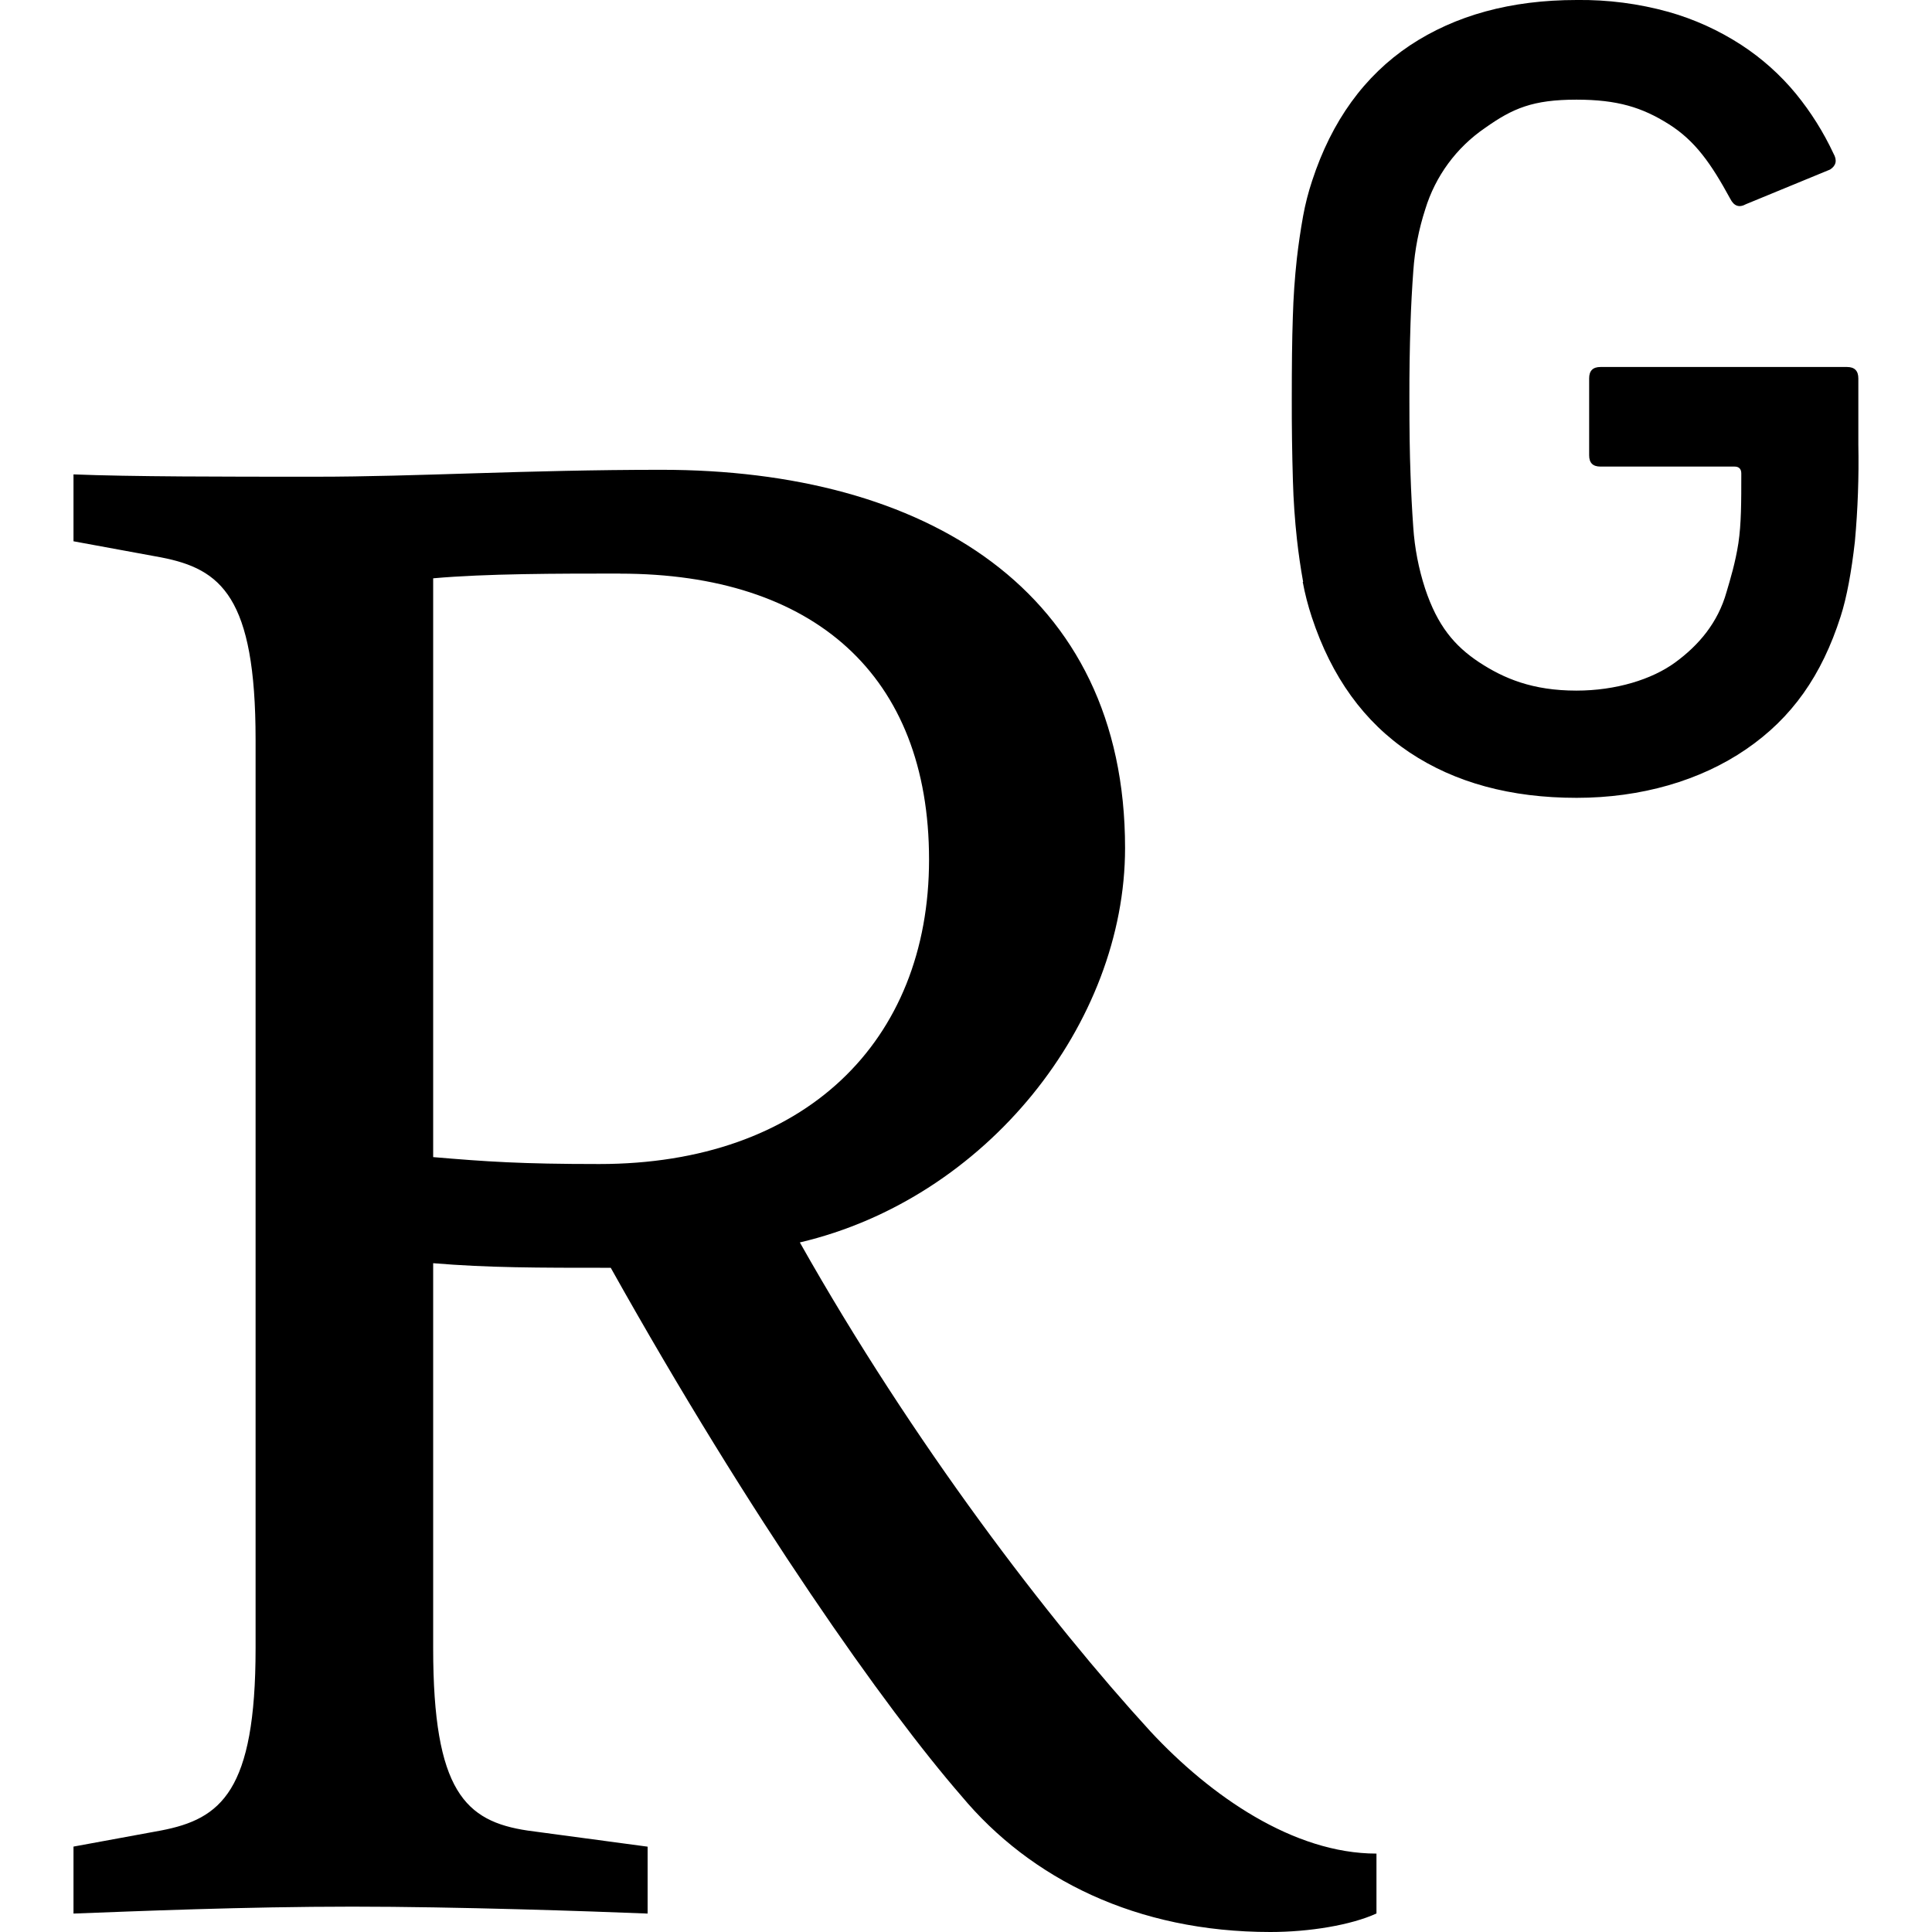
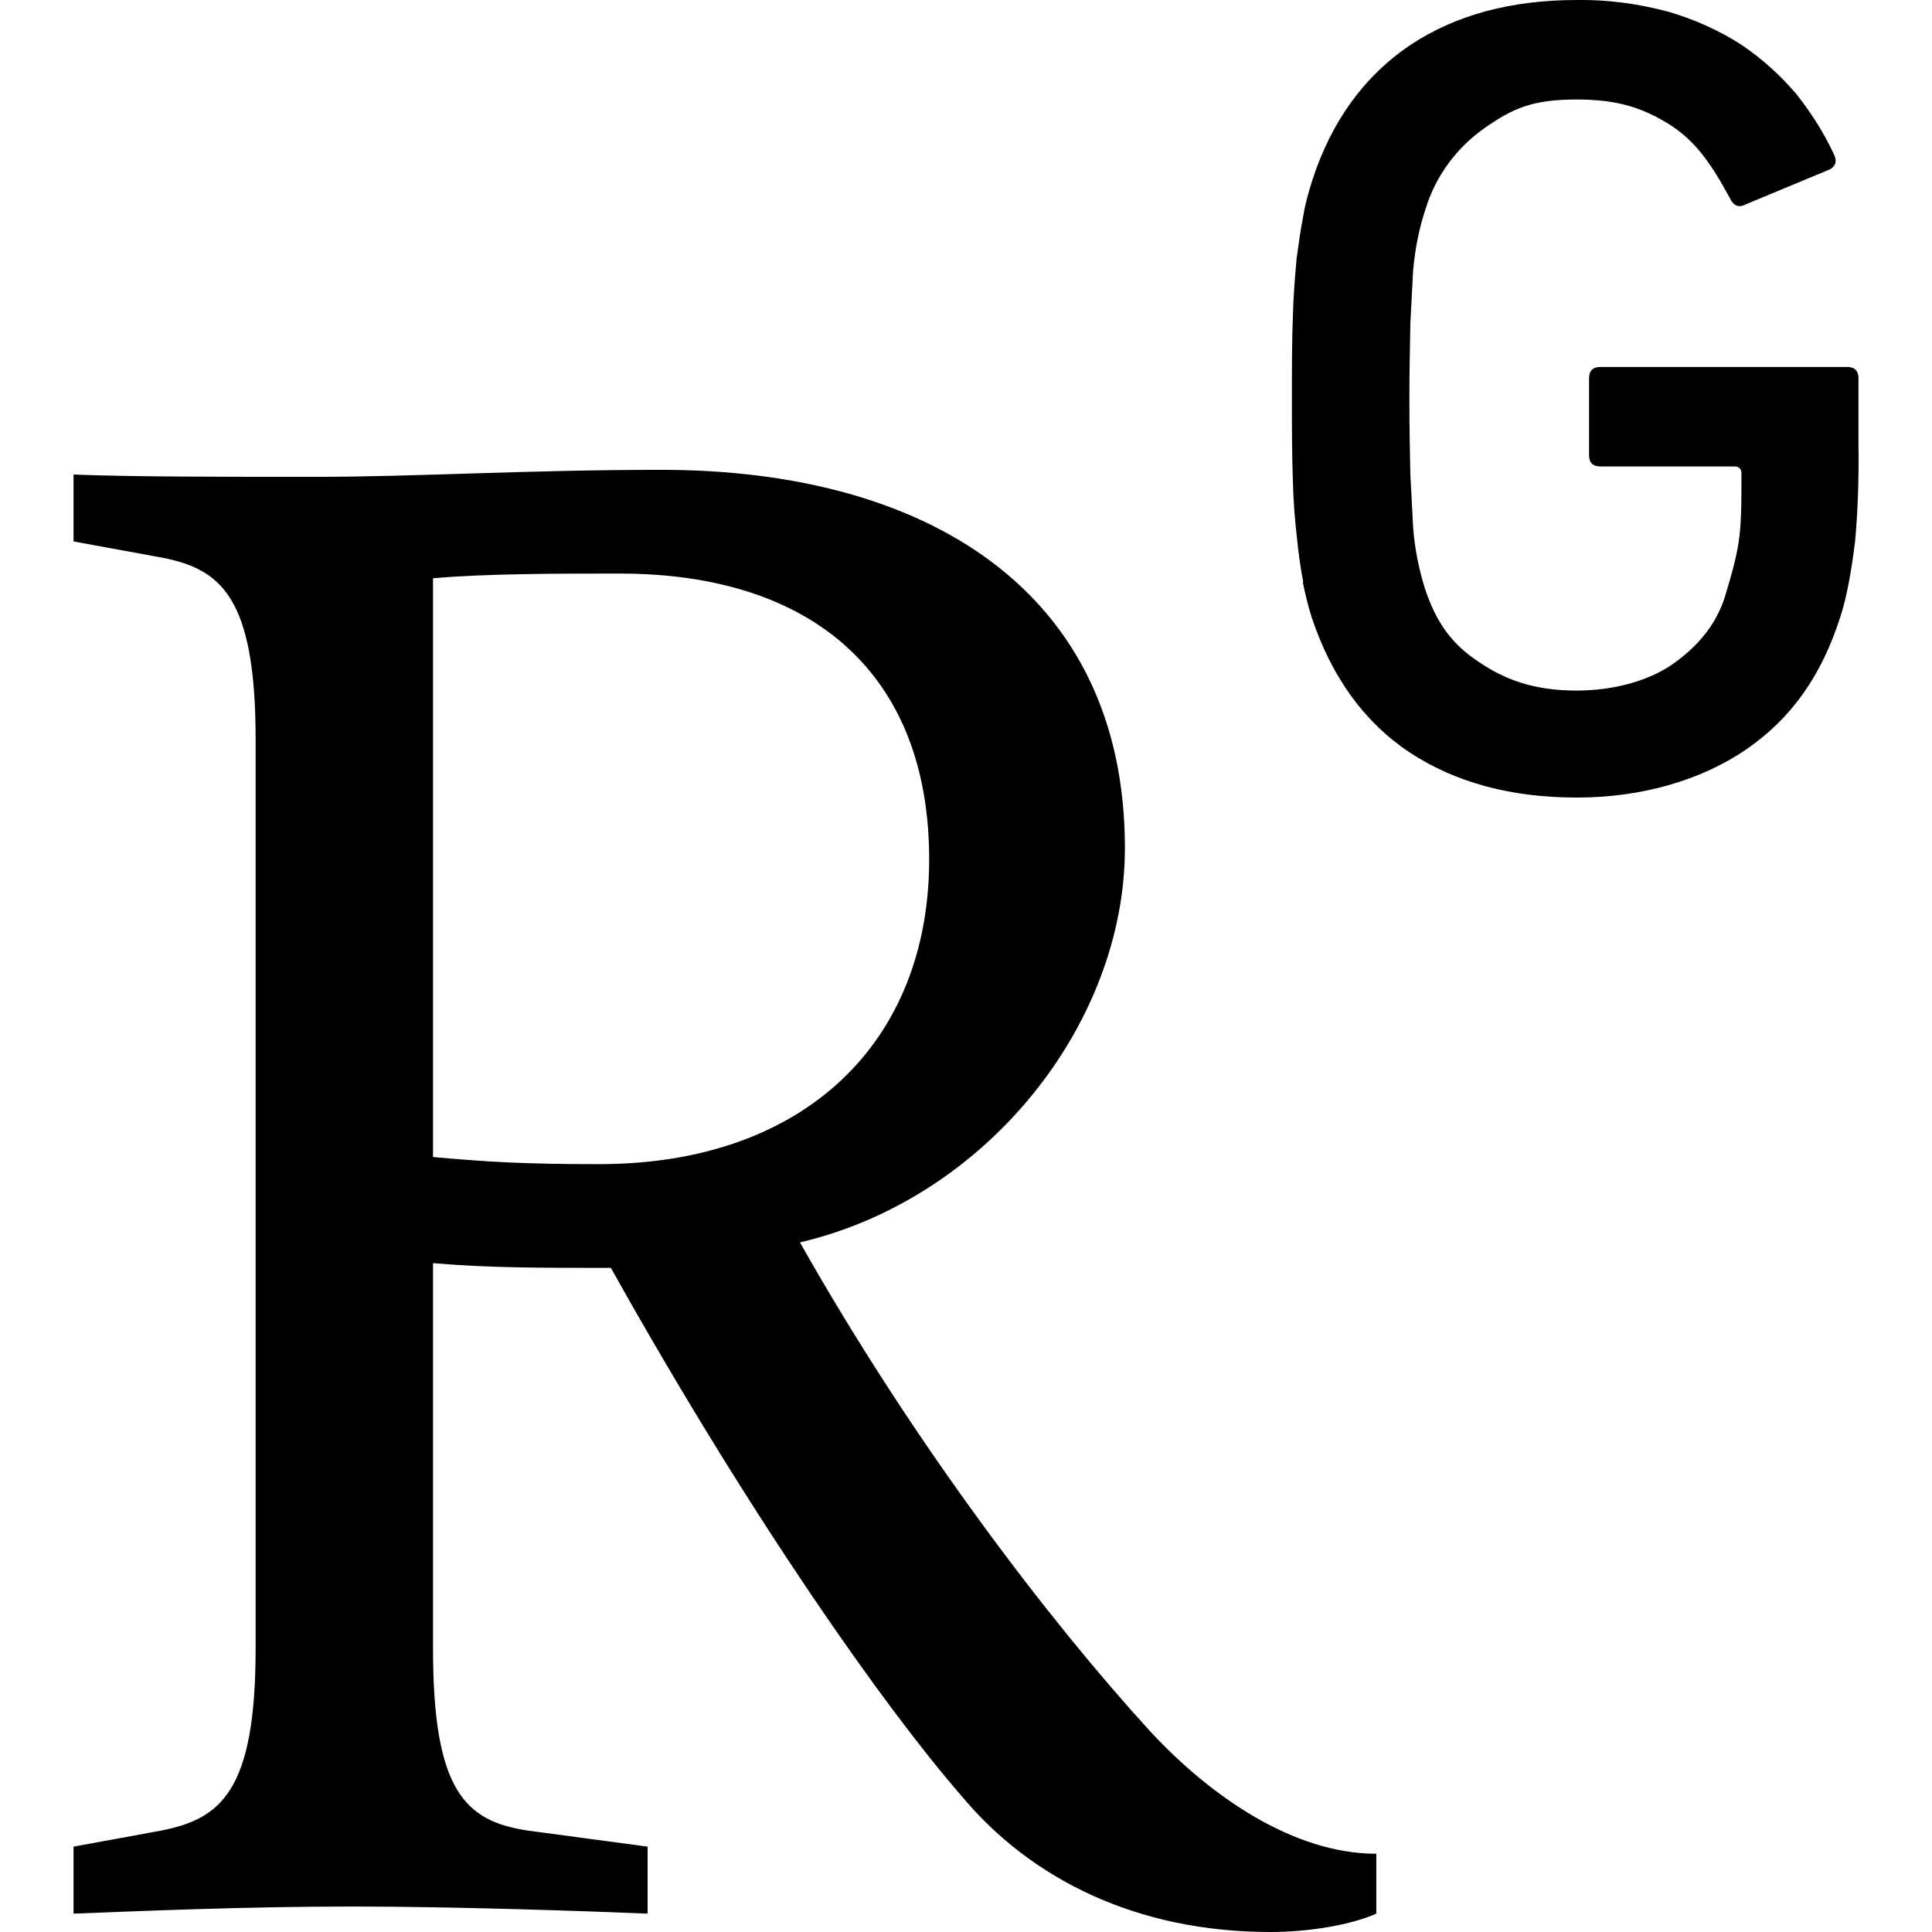
- <svg xmlns="http://www.w3.org/2000/svg" fill="#000000" width="64px" height="64px" viewBox="0 0 24 24" role="img">
-   <g id="SVGRepo_bgCarrier" stroke-width="0" />
-   <g id="SVGRepo_tracerCarrier" stroke-linecap="round" stroke-linejoin="round" />
-   <g id="SVGRepo_iconCarrier">
-     <path d="M19.586 0c-.818 0-1.508.19-2.073.565-.563.377-.97.936-1.213 1.68a3.193 3.193 0 0 0-.112.437 8.365 8.365 0 0 0-.078.53 9 9 0 0 0-.05.727c-.01.282-.013.621-.013 1.016a31.121 31.123 0 0 0 .014 1.017 9 9 0 0 0 .05.727 7.946 7.946 0 0 0 .077.53h-.005a3.334 3.334 0 0 0 .113.438c.245.743.65 1.303 1.214 1.68.565.376 1.256.564 2.075.564.8 0 1.536-.213 2.105-.603.57-.39.94-.916 1.175-1.65.076-.235.135-.558.177-.93a10.9 10.9 0 0 0 .043-1.207v-.82c0-.095-.047-.142-.14-.142h-3.064c-.094 0-.14.047-.14.141v.956c0 .094.046.14.14.14h1.666c.056 0 .084.03.084.086 0 .36 0 .62-.036.865-.038.244-.1.447-.147.606-.108.385-.348.664-.638.876-.29.212-.738.35-1.227.35-.545 0-.901-.15-1.21-.353-.306-.203-.517-.454-.67-.915a3.136 3.136 0 0 1-.147-.762 17.366 17.367 0 0 1-.034-.656c-.01-.26-.014-.572-.014-.939a26.401 26.403 0 0 1 .014-.938 15.821 15.822 0 0 1 .035-.656 3.19 3.19 0 0 1 .148-.76 1.89 1.89 0 0 1 .742-1.01c.344-.244.593-.352 1.137-.352.508 0 .815.096 1.144.303.33.207.528.492.764.925.047.094.111.118.198.07l1.044-.43c.075-.048.09-.115.042-.199a3.549 3.549 0 0 0-.466-.742 3 3 0 0 0-.679-.607 3.313 3.313 0 0 0-.903-.41A4.068 4.068 0 0 0 19.586 0zM8.217 5.836c-1.69 0-3.036.086-4.297.086-1.146 0-2.291 0-3.007-.029v.831l1.088.2c.744.144 1.174.488 1.174 2.264v11.288c0 1.777-.43 2.12-1.174 2.263l-1.088.2v.832c.773-.029 2.12-.086 3.465-.086 1.29 0 2.951.057 3.667.086v-.831l-1.49-.2c-.773-.115-1.174-.487-1.174-2.264v-4.784c.688.057 1.29.057 2.206.057 1.748 3.123 3.41 5.472 4.355 6.56.86 1.032 2.177 1.691 3.839 1.691.487 0 1.003-.086 1.318-.23v-.744c-1.031 0-2.063-.716-2.808-1.518-1.26-1.376-2.95-3.582-4.355-6.074 2.32-.545 4.04-2.722 4.04-4.9 0-3.208-2.492-4.698-5.758-4.698zm-.515 1.29c2.406 0 3.839 1.26 3.839 3.552 0 2.263-1.547 3.782-4.097 3.782-.974 0-1.404-.03-2.063-.086v-7.19c.66-.059 1.547-.059 2.32-.059z" />
+ <svg xmlns="http://www.w3.org/2000/svg" width="16px" height="16px" viewBox="0 0 16 16" version="1.1">
+   <g id="surface1">
+     <path style=" stroke:none;fill-rule:nonzero;fill:rgb(0%,0%,0%);fill-opacity:1;" d="M 13.059 0 C 12.512 0 12.051 0.125 11.676 0.375 C 11.301 0.629 11.027 1 10.867 1.496 C 10.836 1.594 10.809 1.688 10.793 1.789 C 10.77 1.906 10.754 2.023 10.738 2.141 C 10.723 2.301 10.711 2.465 10.707 2.625 C 10.699 2.812 10.699 3.039 10.699 3.305 C 10.699 3.531 10.699 3.754 10.707 3.98 C 10.711 4.145 10.723 4.305 10.742 4.465 C 10.754 4.586 10.77 4.703 10.793 4.82 L 10.789 4.82 C 10.809 4.918 10.832 5.016 10.863 5.113 C 11.027 5.605 11.297 5.98 11.672 6.23 C 12.051 6.48 12.512 6.605 13.059 6.605 C 13.59 6.605 14.082 6.465 14.461 6.207 C 14.84 5.945 15.086 5.594 15.242 5.105 C 15.293 4.949 15.332 4.734 15.363 4.484 C 15.387 4.219 15.395 3.949 15.391 3.68 L 15.391 3.133 C 15.391 3.07 15.359 3.039 15.297 3.039 L 13.254 3.039 C 13.191 3.039 13.16 3.07 13.16 3.133 L 13.16 3.77 C 13.16 3.832 13.191 3.863 13.254 3.863 L 14.363 3.863 C 14.402 3.863 14.422 3.883 14.422 3.922 C 14.422 4.16 14.422 4.336 14.398 4.496 C 14.371 4.66 14.328 4.797 14.297 4.902 C 14.227 5.16 14.066 5.344 13.875 5.484 C 13.68 5.629 13.383 5.719 13.055 5.719 C 12.691 5.719 12.453 5.621 12.25 5.484 C 12.043 5.348 11.902 5.18 11.801 4.875 C 11.75 4.711 11.715 4.539 11.703 4.367 C 11.695 4.219 11.688 4.074 11.68 3.93 C 11.676 3.754 11.672 3.547 11.672 3.301 C 11.672 3.094 11.676 2.887 11.68 2.676 C 11.688 2.531 11.695 2.387 11.703 2.238 C 11.719 2.066 11.75 1.898 11.805 1.734 C 11.887 1.461 12.062 1.223 12.297 1.059 C 12.527 0.898 12.691 0.824 13.055 0.824 C 13.395 0.824 13.598 0.891 13.82 1.027 C 14.039 1.164 14.172 1.355 14.328 1.645 C 14.359 1.707 14.402 1.723 14.461 1.691 L 15.156 1.402 C 15.207 1.371 15.215 1.328 15.184 1.27 C 15.102 1.094 14.996 0.93 14.875 0.777 C 14.742 0.621 14.59 0.484 14.422 0.371 C 14.234 0.25 14.031 0.16 13.82 0.098 C 13.57 0.031 13.316 -0.004 13.059 0 Z M 5.477 3.891 C 4.352 3.891 3.453 3.949 2.613 3.949 C 1.848 3.949 1.086 3.949 0.609 3.93 L 0.609 4.484 L 1.336 4.617 C 1.828 4.711 2.117 4.941 2.117 6.125 L 2.117 13.652 C 2.117 14.836 1.828 15.062 1.336 15.16 L 0.609 15.293 L 0.609 15.848 C 1.125 15.828 2.023 15.789 2.918 15.789 C 3.777 15.789 4.887 15.828 5.363 15.848 L 5.363 15.293 L 4.371 15.16 C 3.855 15.082 3.586 14.836 3.586 13.652 L 3.586 10.461 C 4.047 10.5 4.449 10.5 5.059 10.5 C 6.223 12.582 7.332 14.148 7.961 14.871 C 8.535 15.562 9.414 16 10.52 16 C 10.844 16 11.188 15.941 11.398 15.848 L 11.398 15.352 C 10.711 15.352 10.023 14.875 9.527 14.34 C 8.688 13.422 7.562 11.949 6.625 10.289 C 8.172 9.926 9.316 8.477 9.316 7.023 C 9.316 4.883 7.656 3.891 5.48 3.891 Z M 5.133 4.75 C 6.738 4.75 7.695 5.59 7.695 7.117 C 7.695 8.629 6.664 9.641 4.961 9.641 C 4.312 9.641 4.027 9.621 3.586 9.582 L 3.586 4.789 C 4.027 4.75 4.617 4.75 5.133 4.75 Z M 5.133 4.75 " />
  </g>
</svg>
